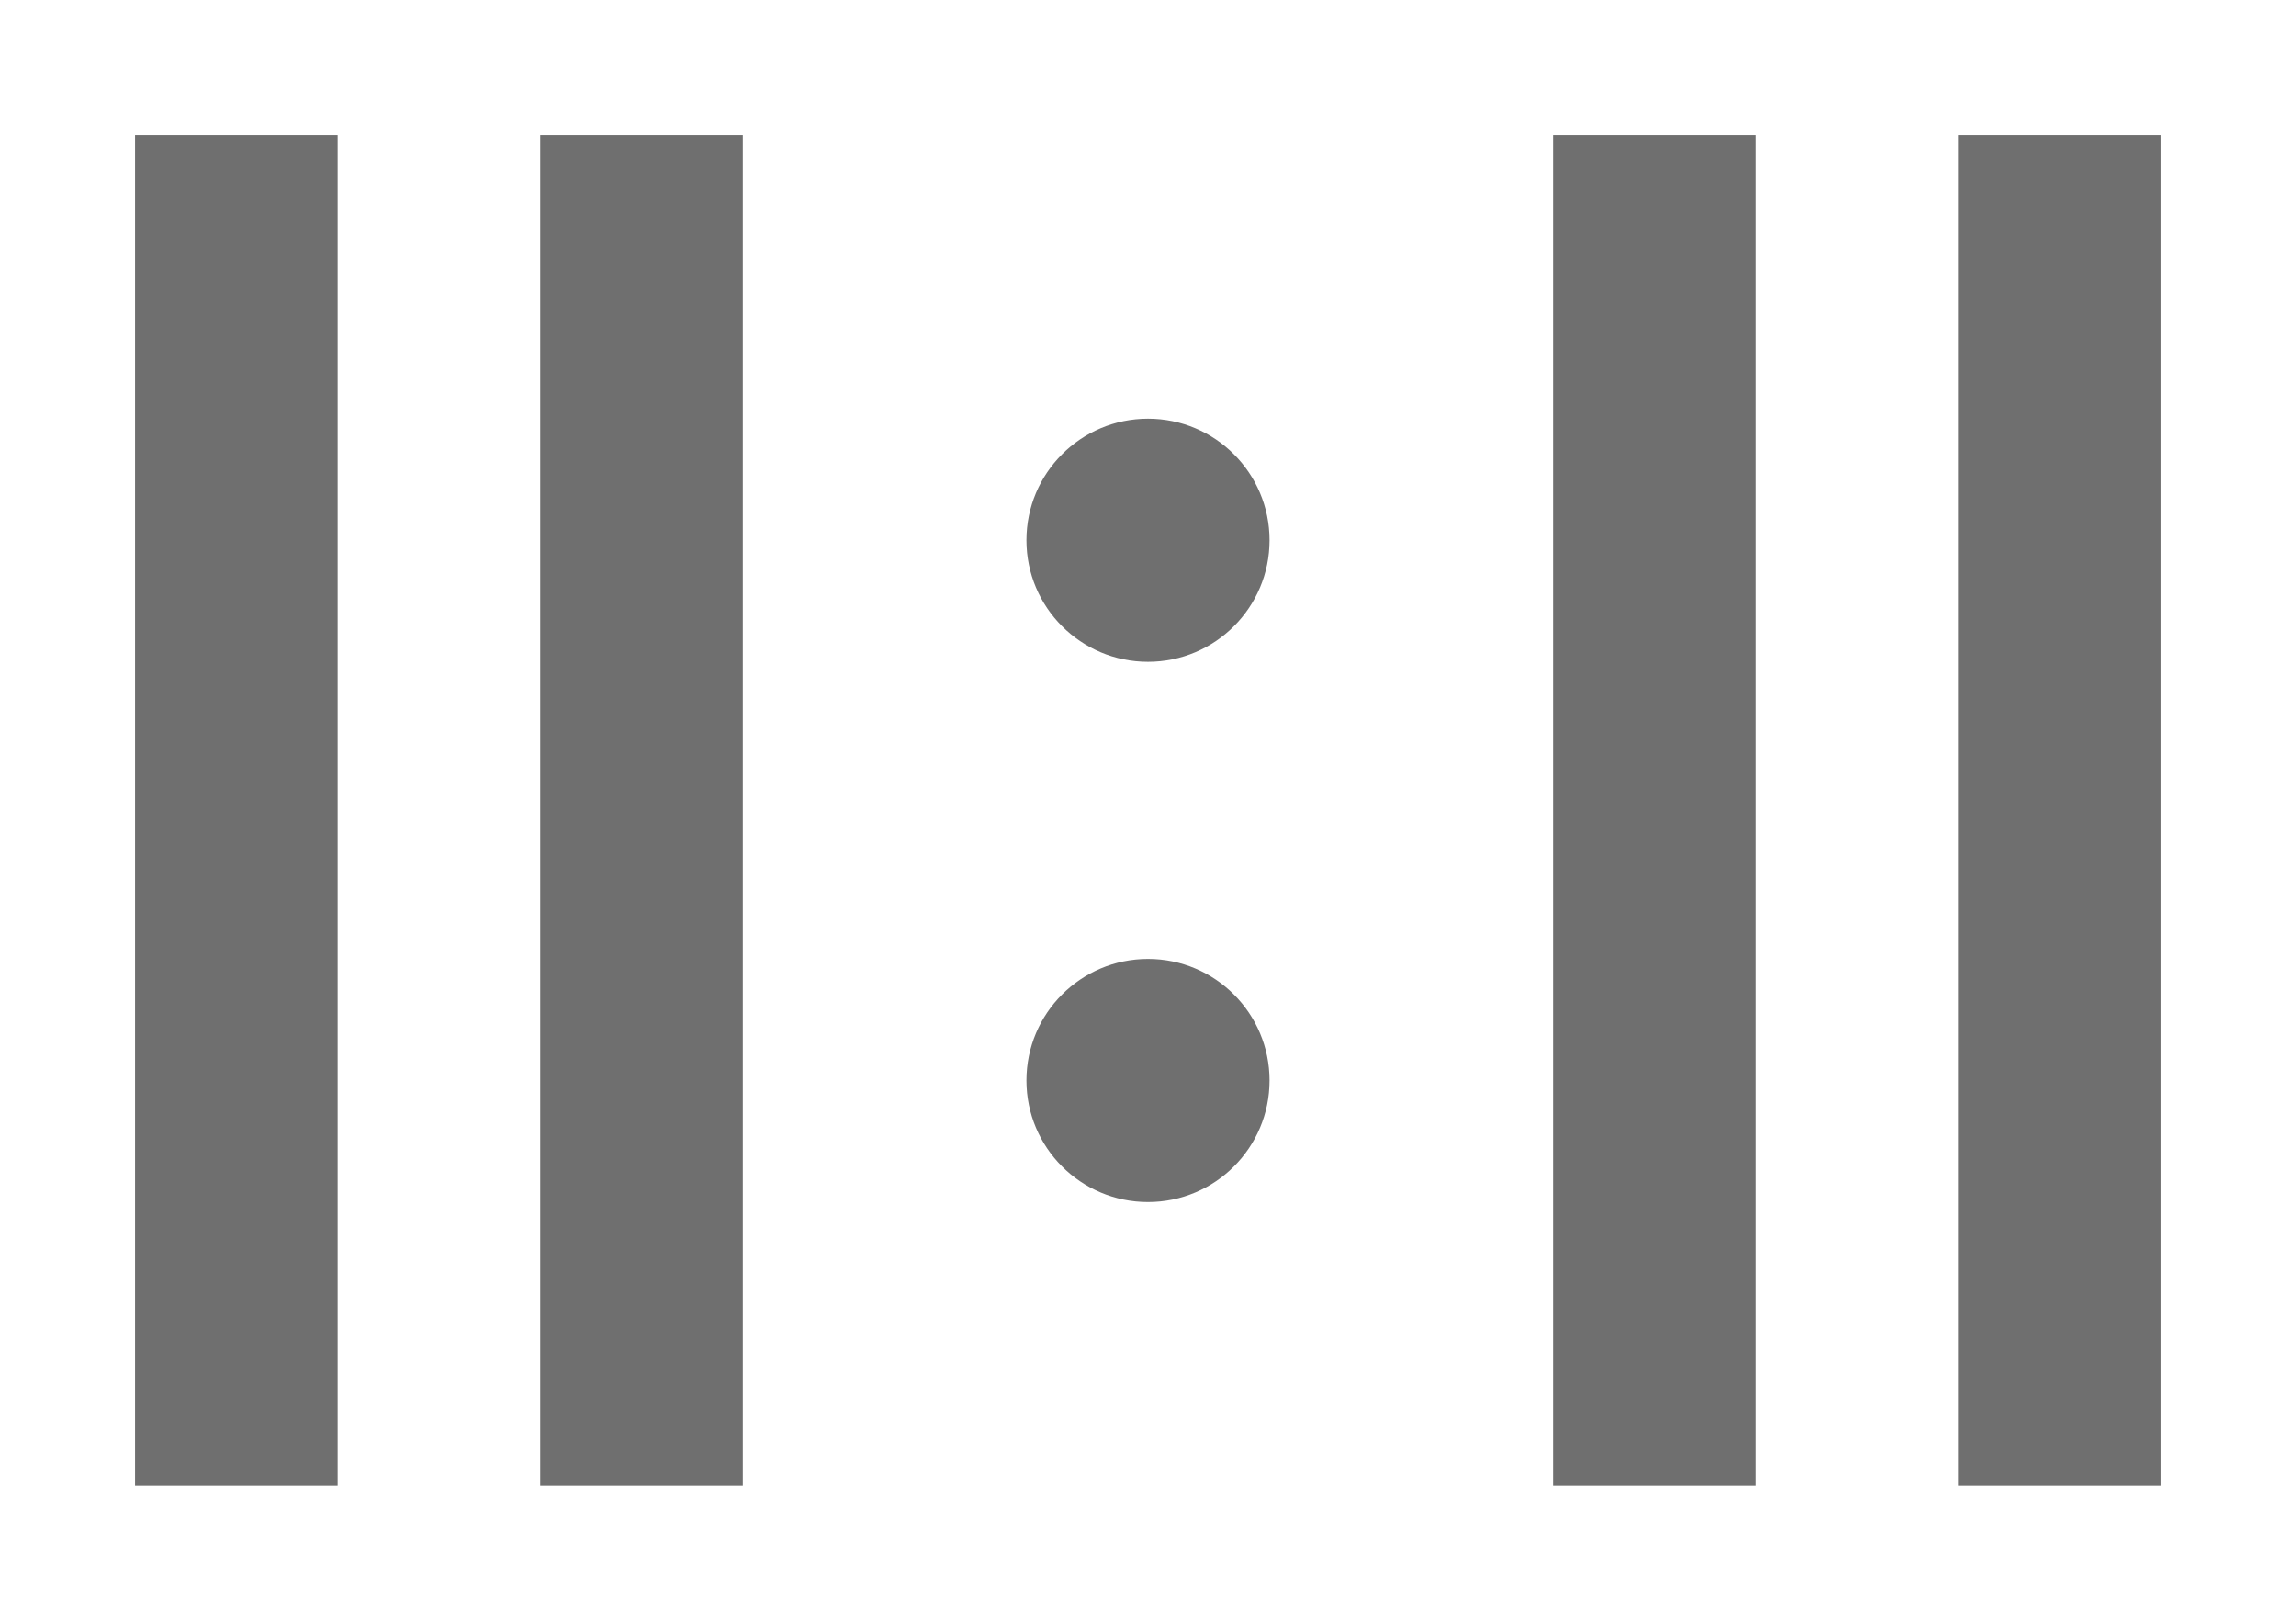
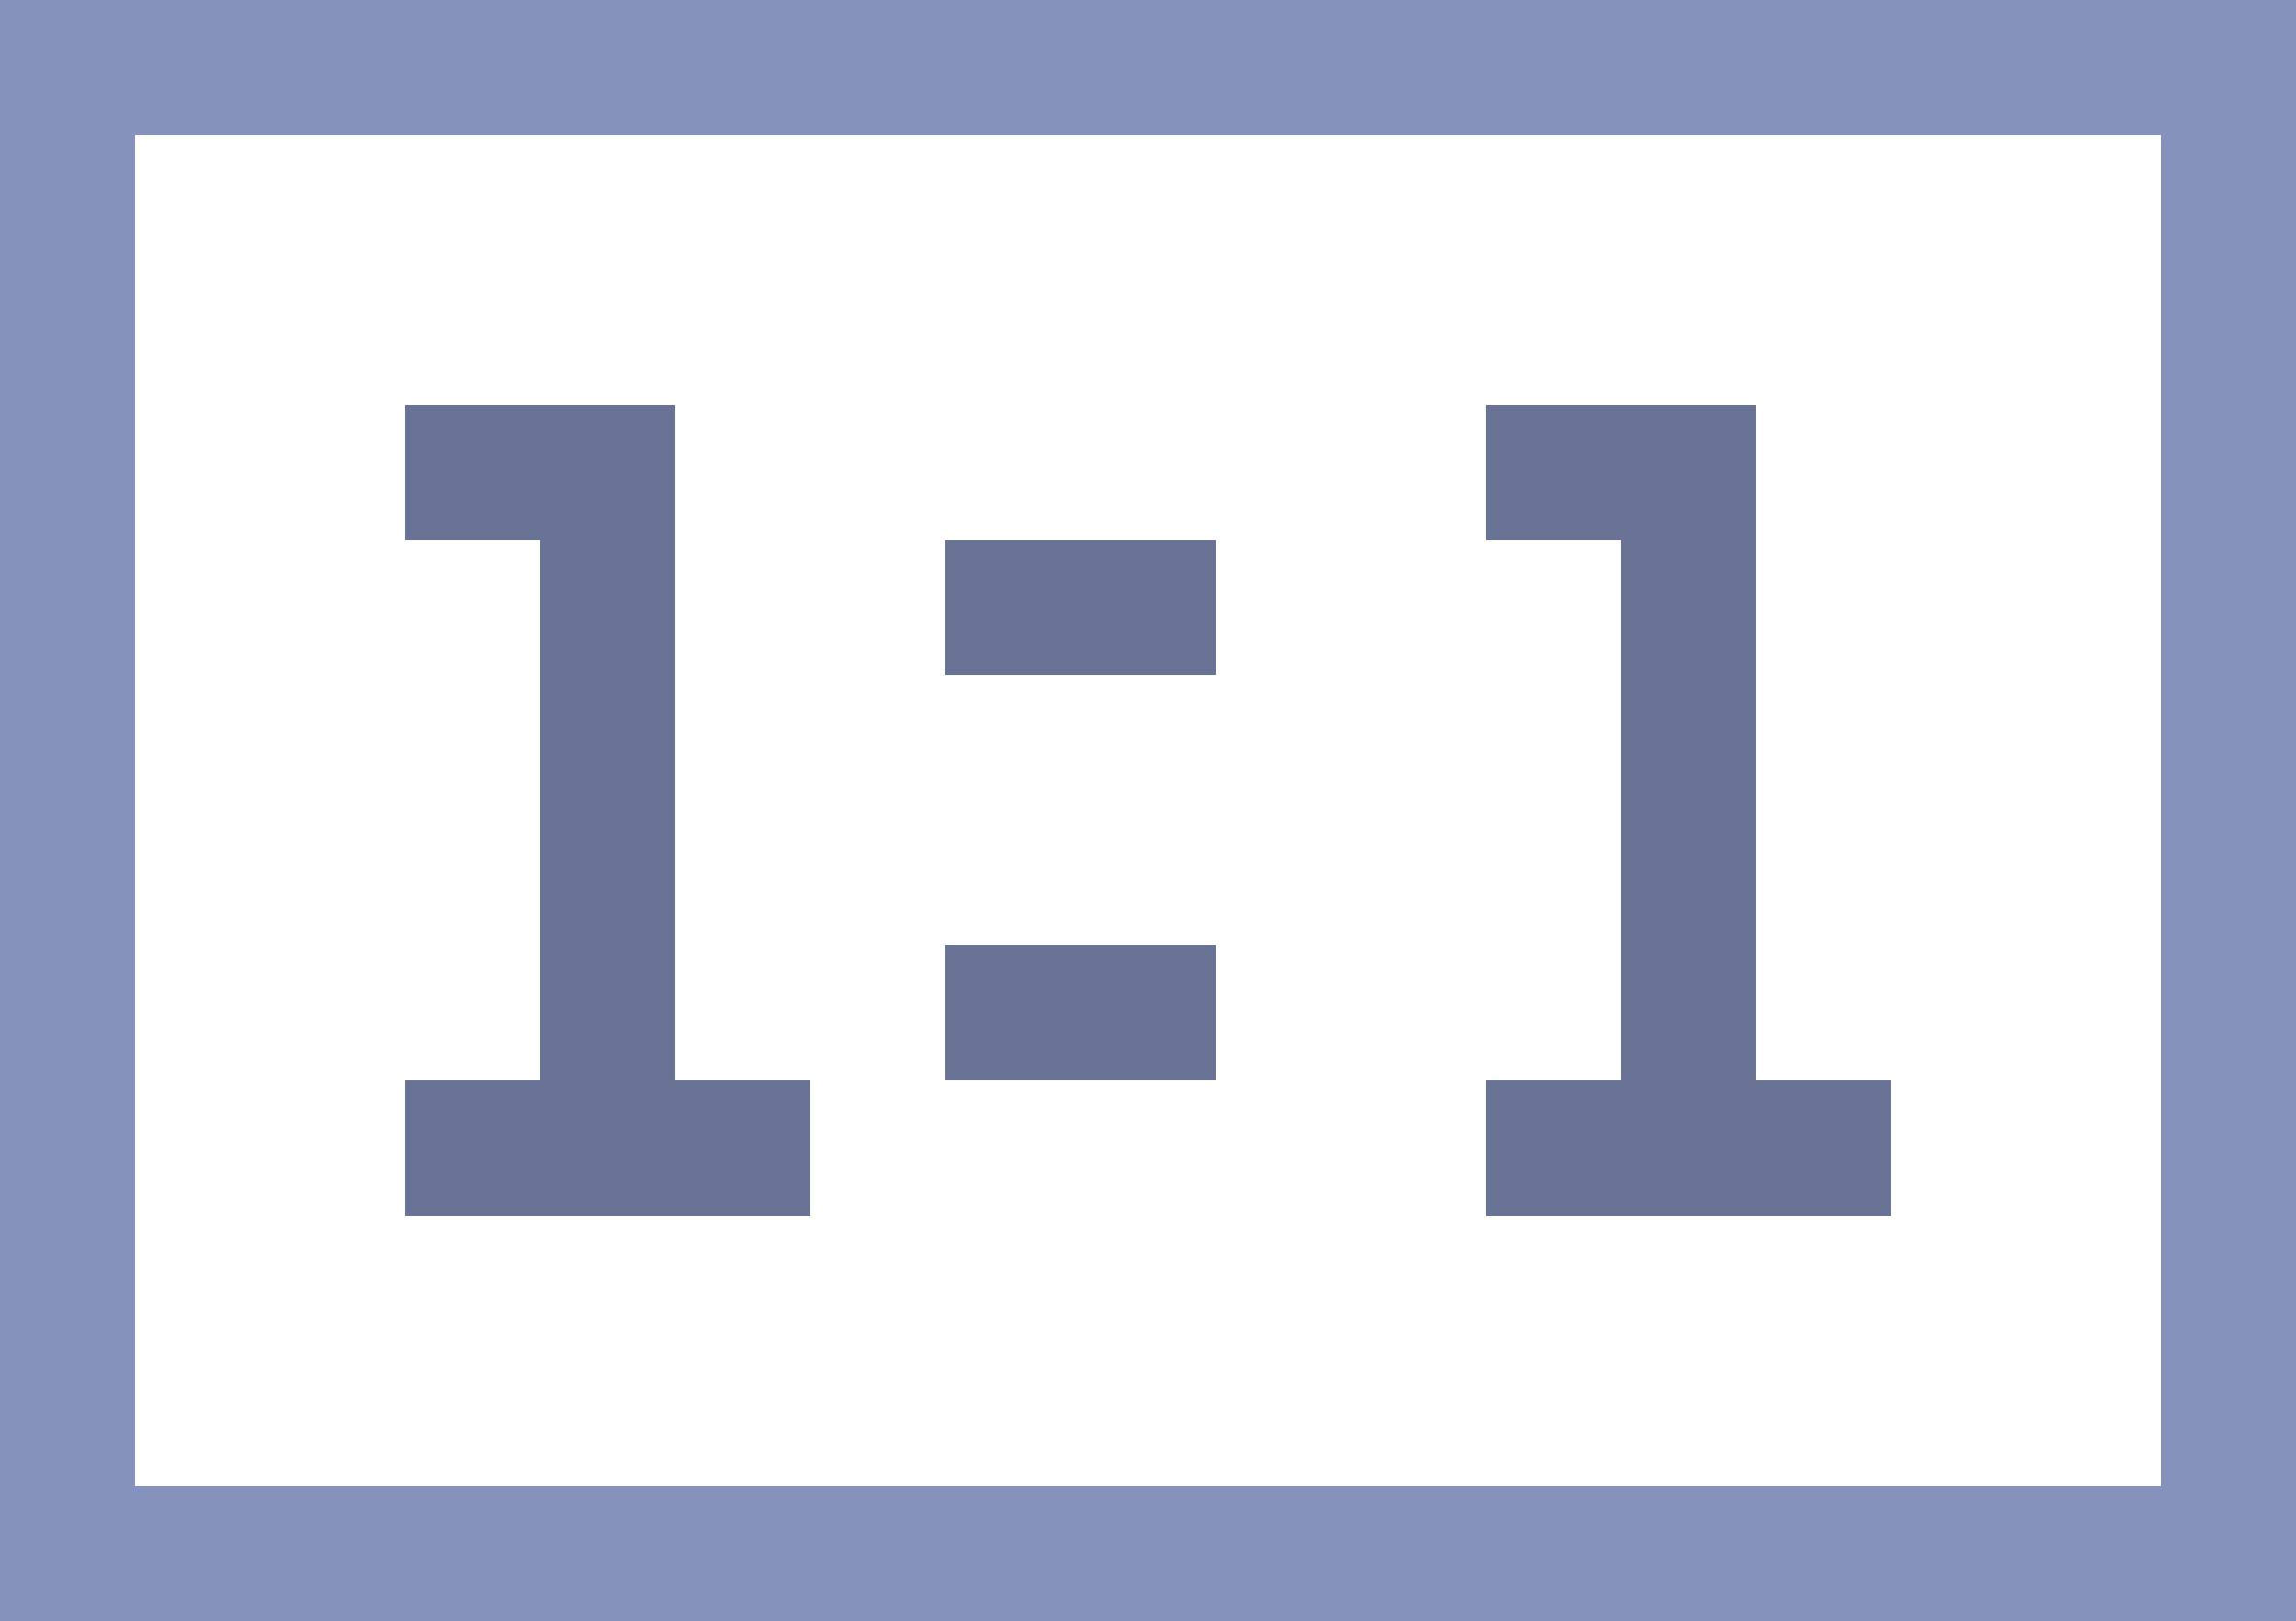
- <svg xmlns="http://www.w3.org/2000/svg" viewBox="0 0 17 12" width="17" height="12">
-   <g fill="#6f6f6f">
-     <rect x="1" y="1" width="1.5" height="10" />
-     <rect x="4" y="1" width="1.5" height="10" />
-     <circle cx="8.5" cy="4" r="0.9" />
-     <circle cx="8.5" cy="8" r="0.9" />
-     <rect x="11.5" y="1" width="1.5" height="10" />
-     <rect x="14.5" y="1" width="1.5" height="10" />
+ <svg xmlns="http://www.w3.org/2000/svg" viewBox="0 0 17 12" width="17" height="12" shape-rendering="crispEdges">
+   <rect x="0.5" y="0.5" width="16" height="11" fill="none" stroke="#8492bd" stroke-width="1" />
+   <g fill="#677294">
+     <rect x="3" y="3" width="2" height="1" />
+     <rect x="4" y="4" width="1" height="4" />
+     <rect x="3" y="8" width="3" height="1" />
+     <rect x="7" y="4" width="2" height="1" />
+     <rect x="7" y="7" width="2" height="1" />
+     <rect x="11" y="3" width="2" height="1" />
+     <rect x="12" y="4" width="1" height="4" />
+     <rect x="11" y="8" width="3" height="1" />
  </g>
</svg>
